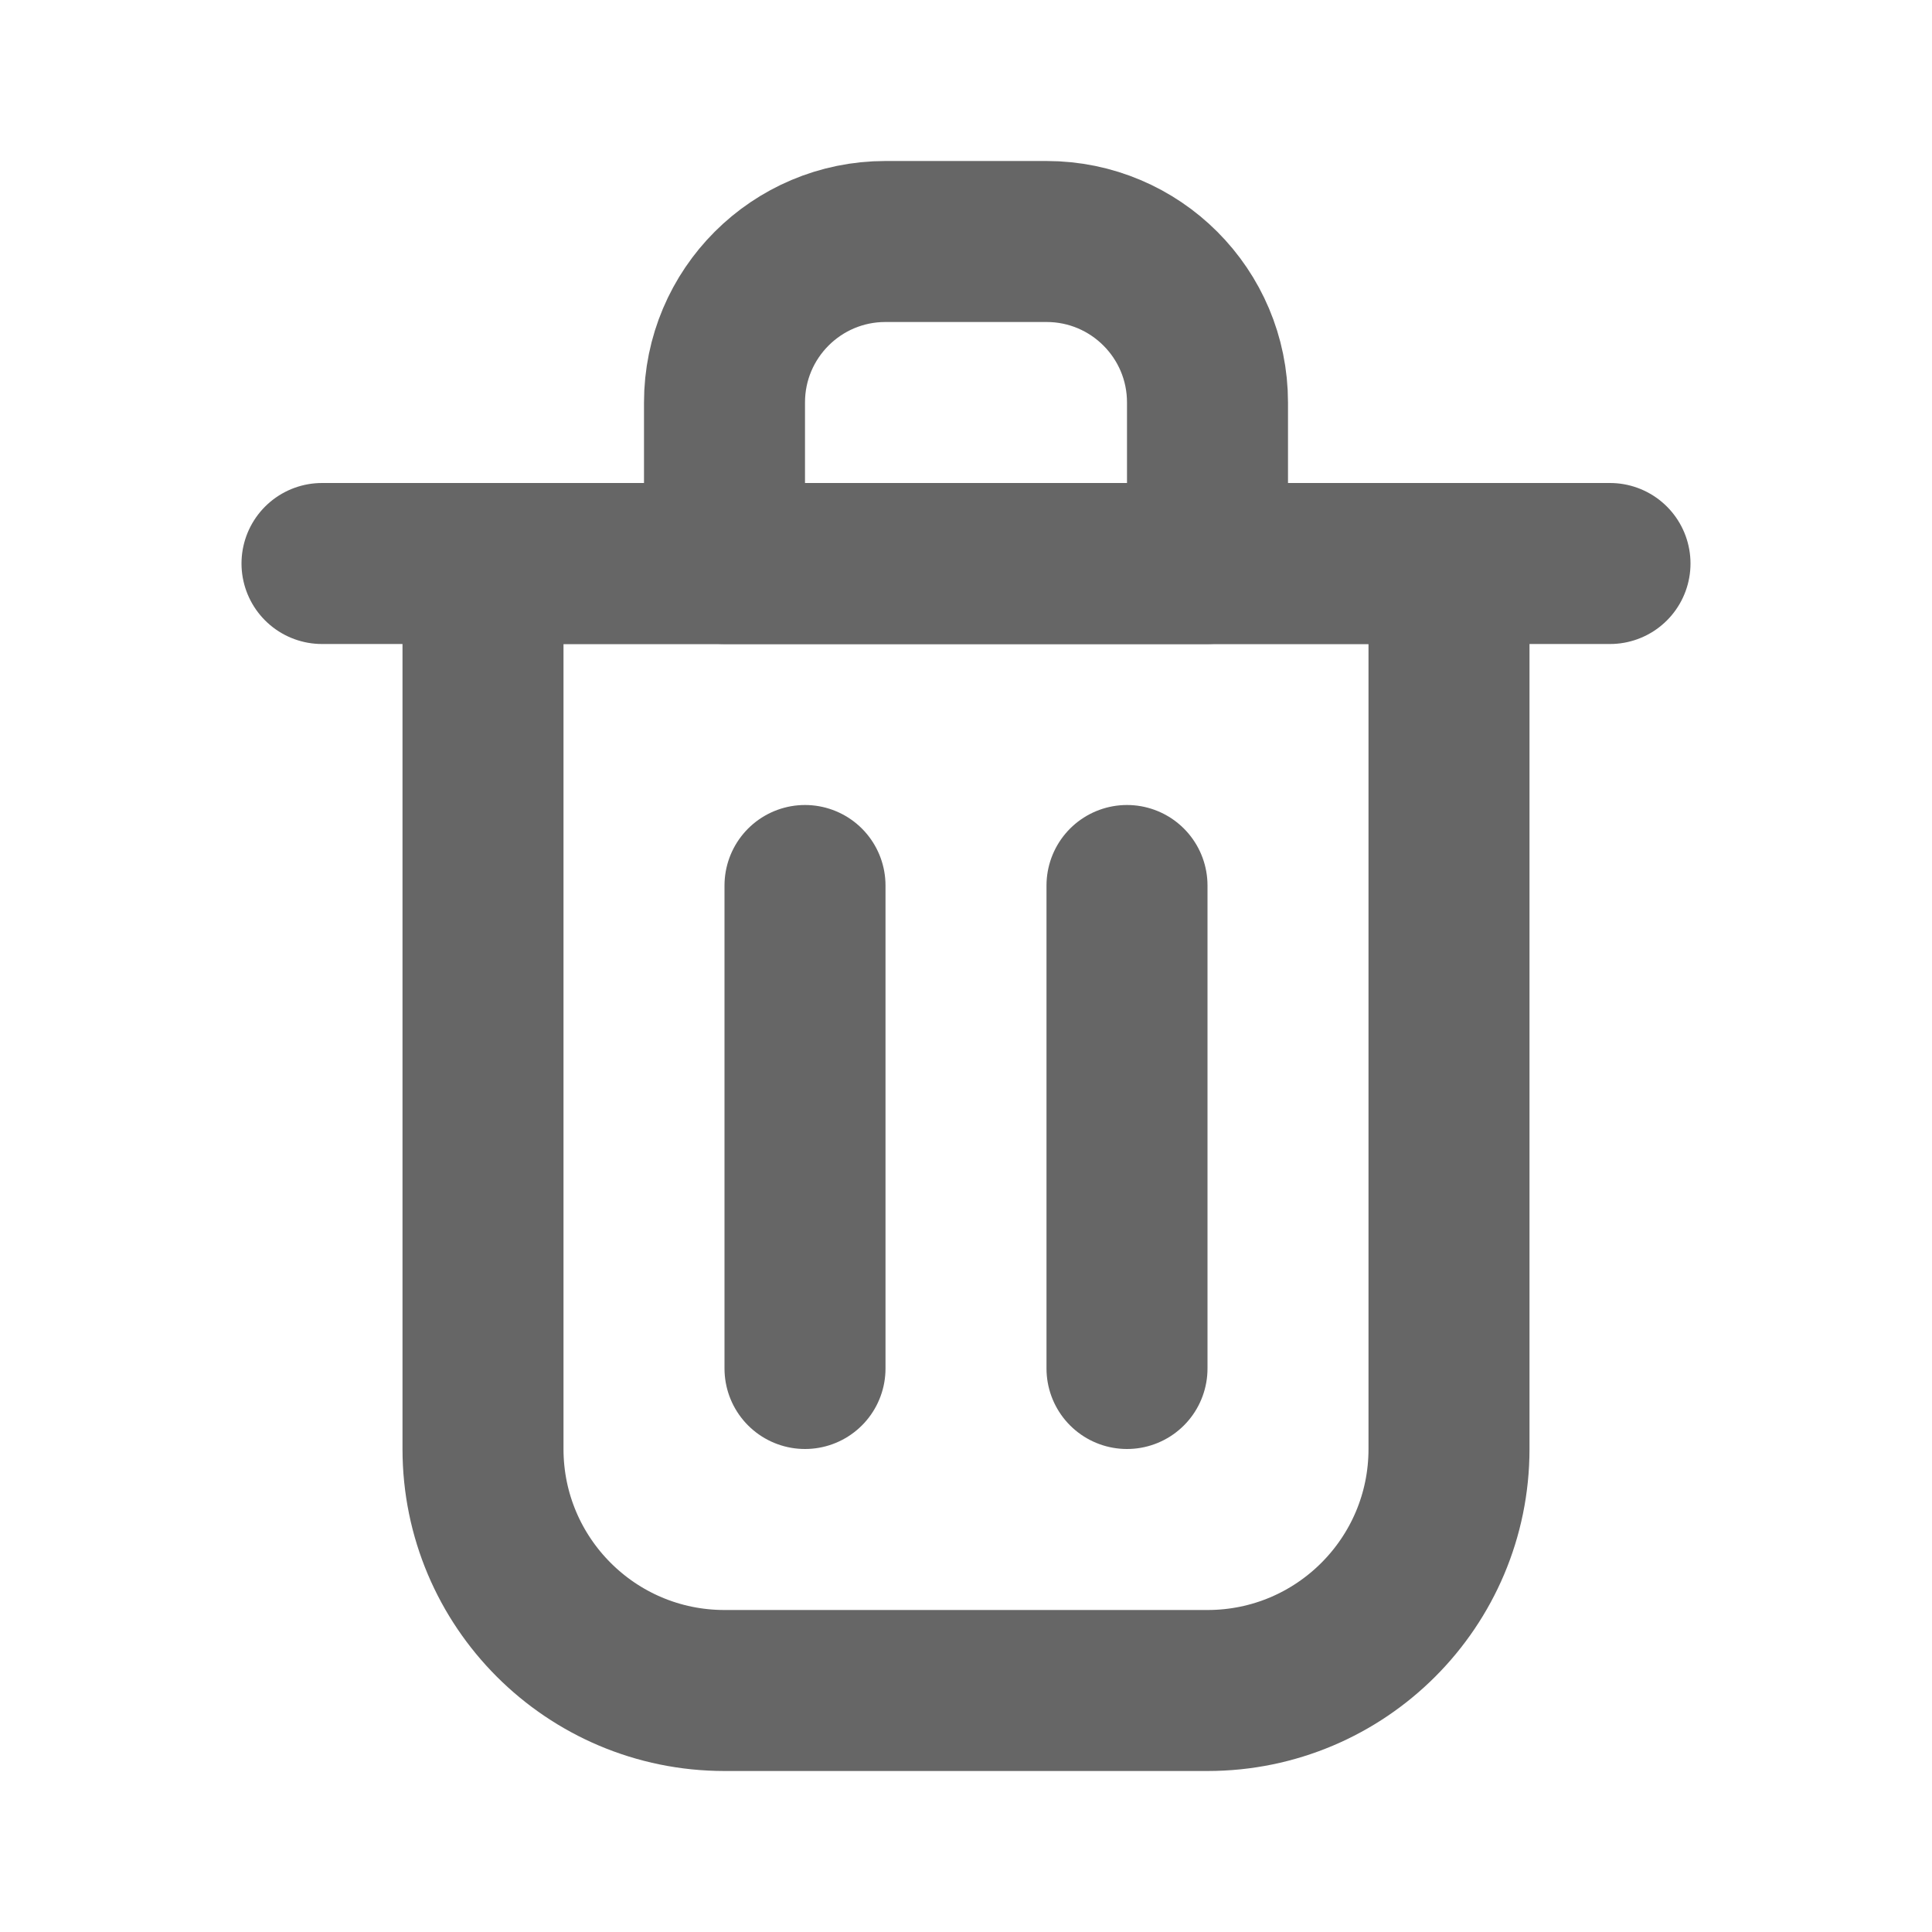
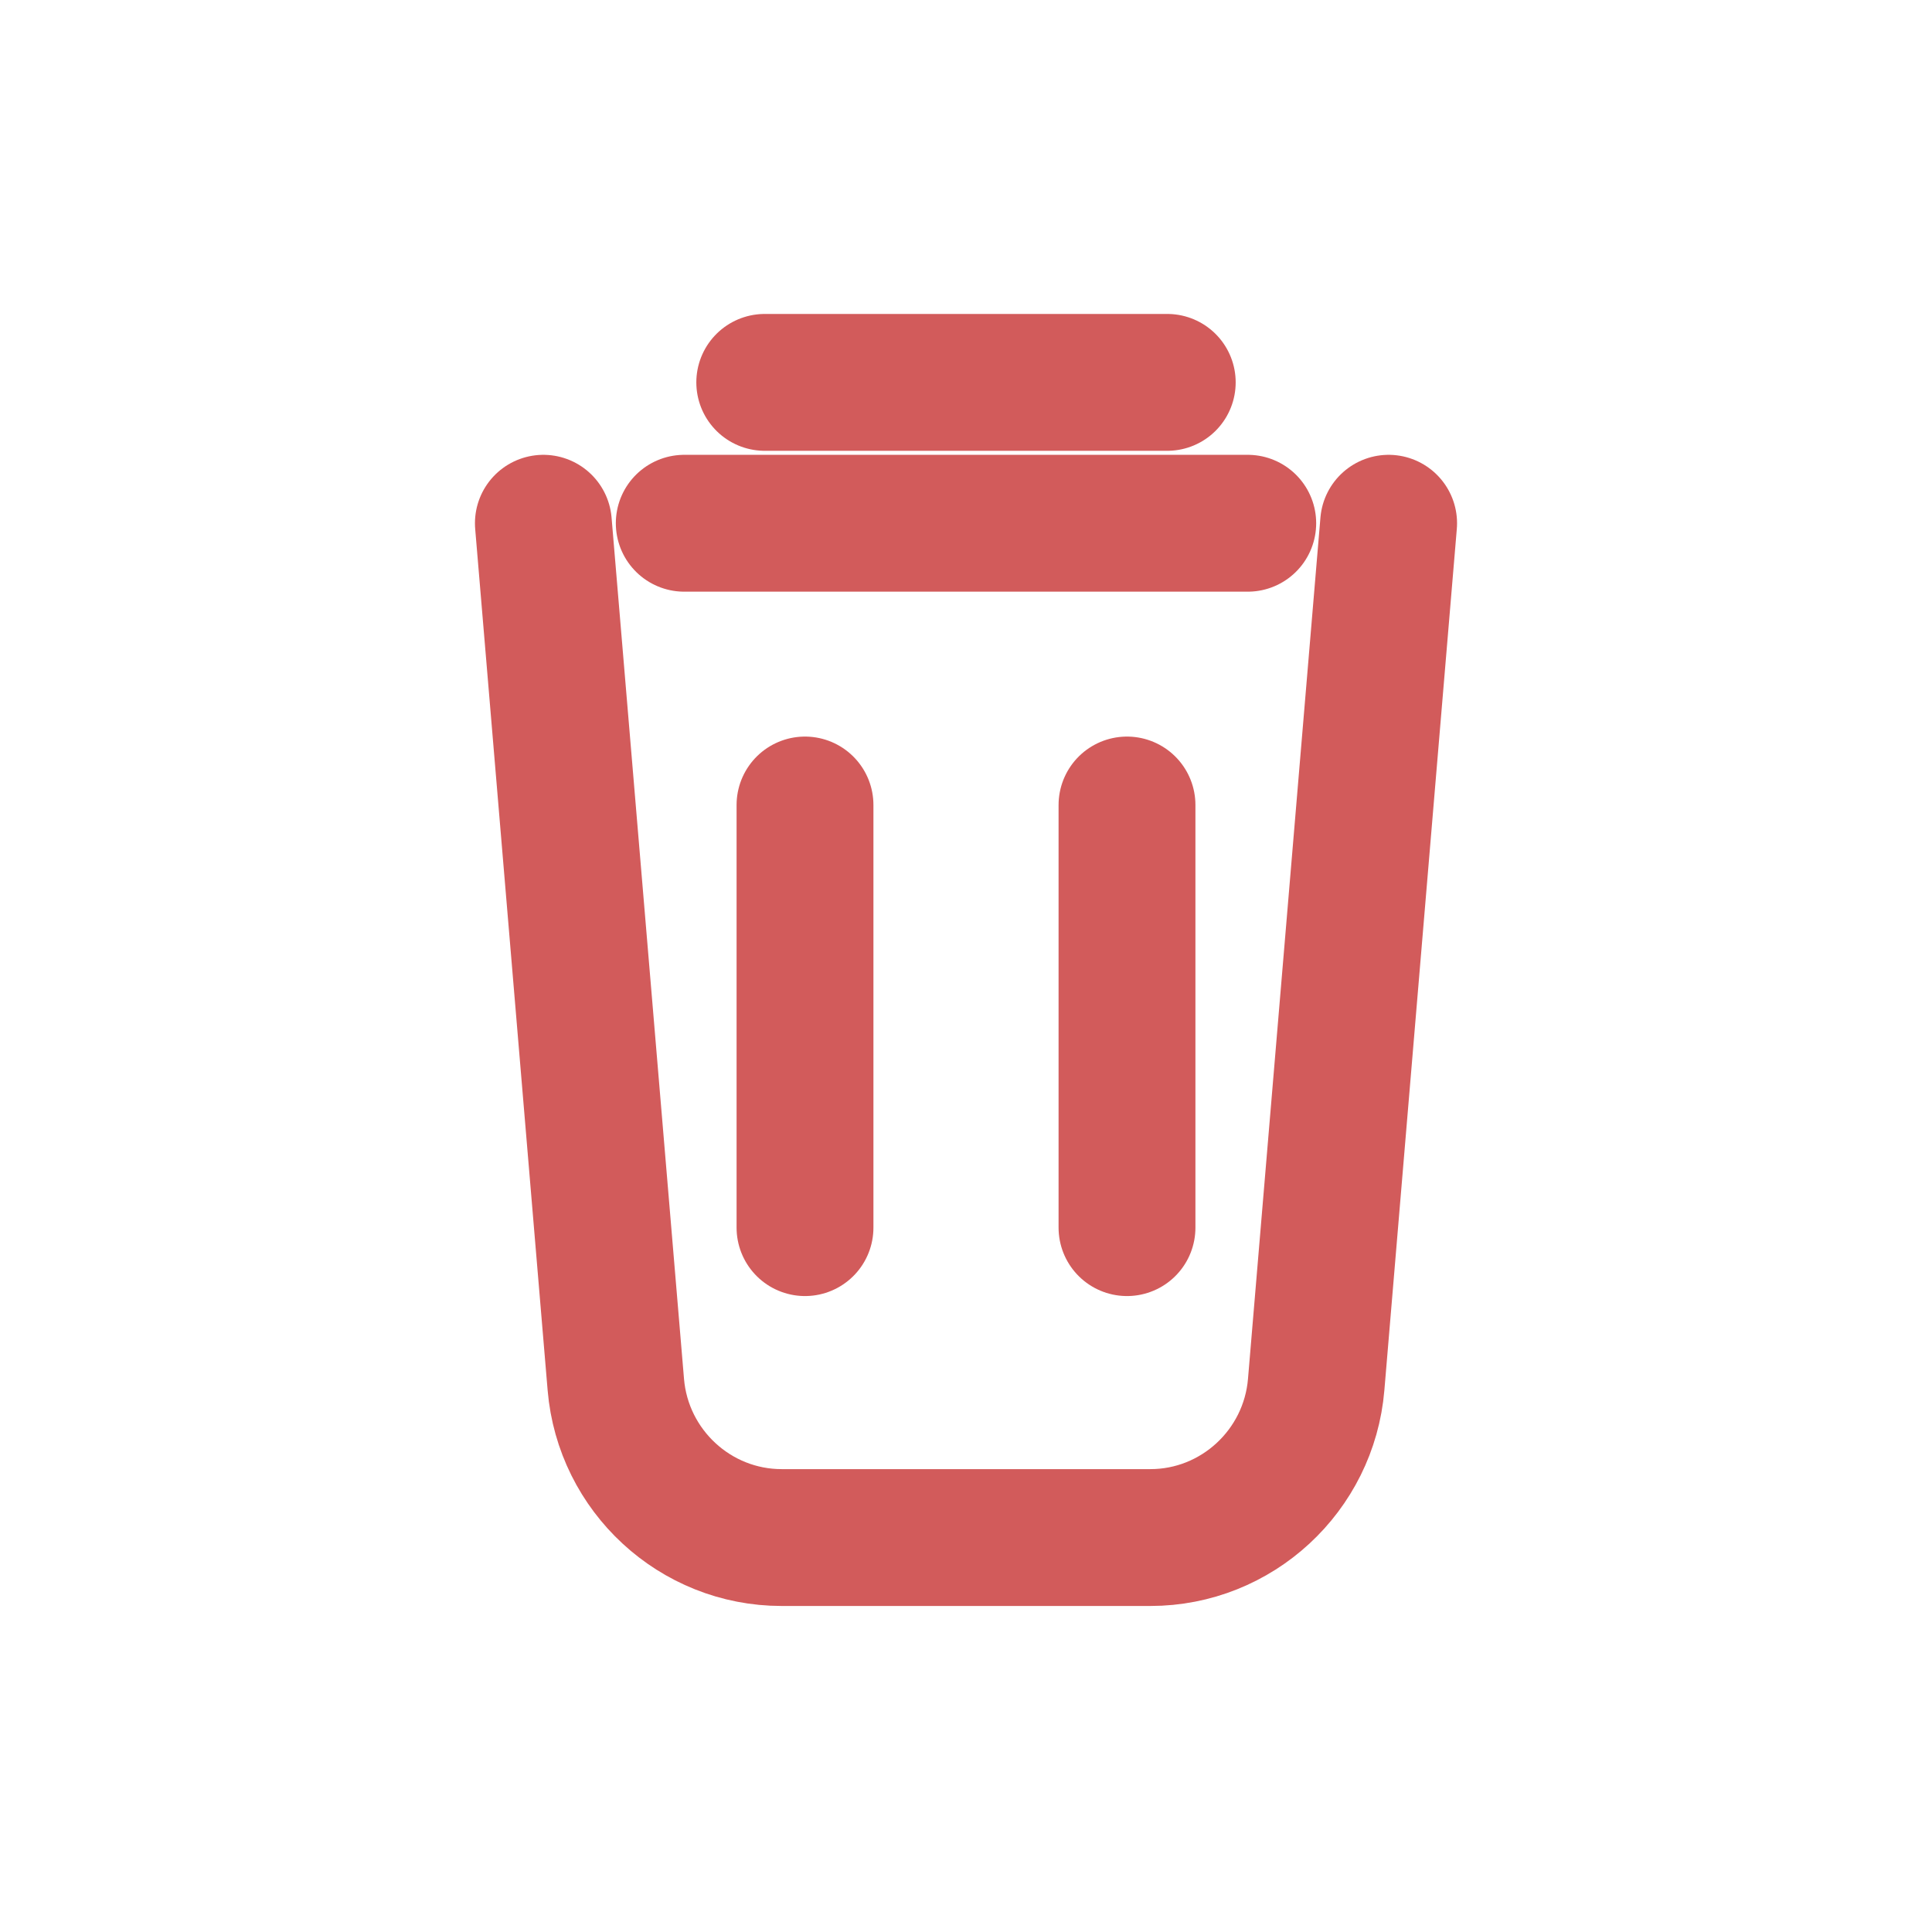
- <svg xmlns="http://www.w3.org/2000/svg" width="800px" height="800px" viewBox="0 0 24 24" fill="none">
-   <g id="SVGRepo_bgCarrier" stroke-width="0" />
-   <g id="SVGRepo_tracerCarrier" stroke-linecap="round" stroke-linejoin="round" />
-   <g id="SVGRepo_iconCarrier">
-     <path d="M10 11V17" stroke="#666666" stroke-width="2" stroke-linecap="round" stroke-linejoin="round" />
-     <path d="M14 11V17" stroke="#666666" stroke-width="2" stroke-linecap="round" stroke-linejoin="round" />
-     <path d="M4 7H20" stroke="#666666" stroke-width="2" stroke-linecap="round" stroke-linejoin="round" />
-     <path d="M6 7H12H18V18C18 19.657 16.657 21 15 21H9C7.343 21 6 19.657 6 18V7Z" stroke="#666666" stroke-width="2" stroke-linecap="round" stroke-linejoin="round" />
-     <path d="M9 5C9 3.895 9.895 3 11 3H13C14.105 3 15 3.895 15 5V7H9V5Z" stroke="#666666" stroke-width="2" stroke-linecap="round" stroke-linejoin="round" />
-   </g>
+ <svg xmlns="http://www.w3.org/2000/svg" width="24" height="24" viewBox="0 0 24 24" fill="none">
+   <path d="M8.5 6.5H15.5" stroke="#D25B5B" stroke-width="1.7" stroke-linecap="round" />
+   <path d="M9.5 4.75H14.5" stroke="#D25B5B" stroke-width="1.7" stroke-linecap="round" />
+   <path d="M6.75 6.5L7.65 17.2C7.74 18.27 8.636 19.1 9.71 19.1H14.29C15.364 19.1 16.26 18.27 16.35 17.2L17.25 6.5" stroke="#D25B5B" stroke-width="1.7" stroke-linecap="round" stroke-linejoin="round" />
+   <path d="M10 10V15.25" stroke="#D25B5B" stroke-width="1.7" stroke-linecap="round" />
+   <path d="M14 10V15.25" stroke="#D25B5B" stroke-width="1.7" stroke-linecap="round" />
</svg>
